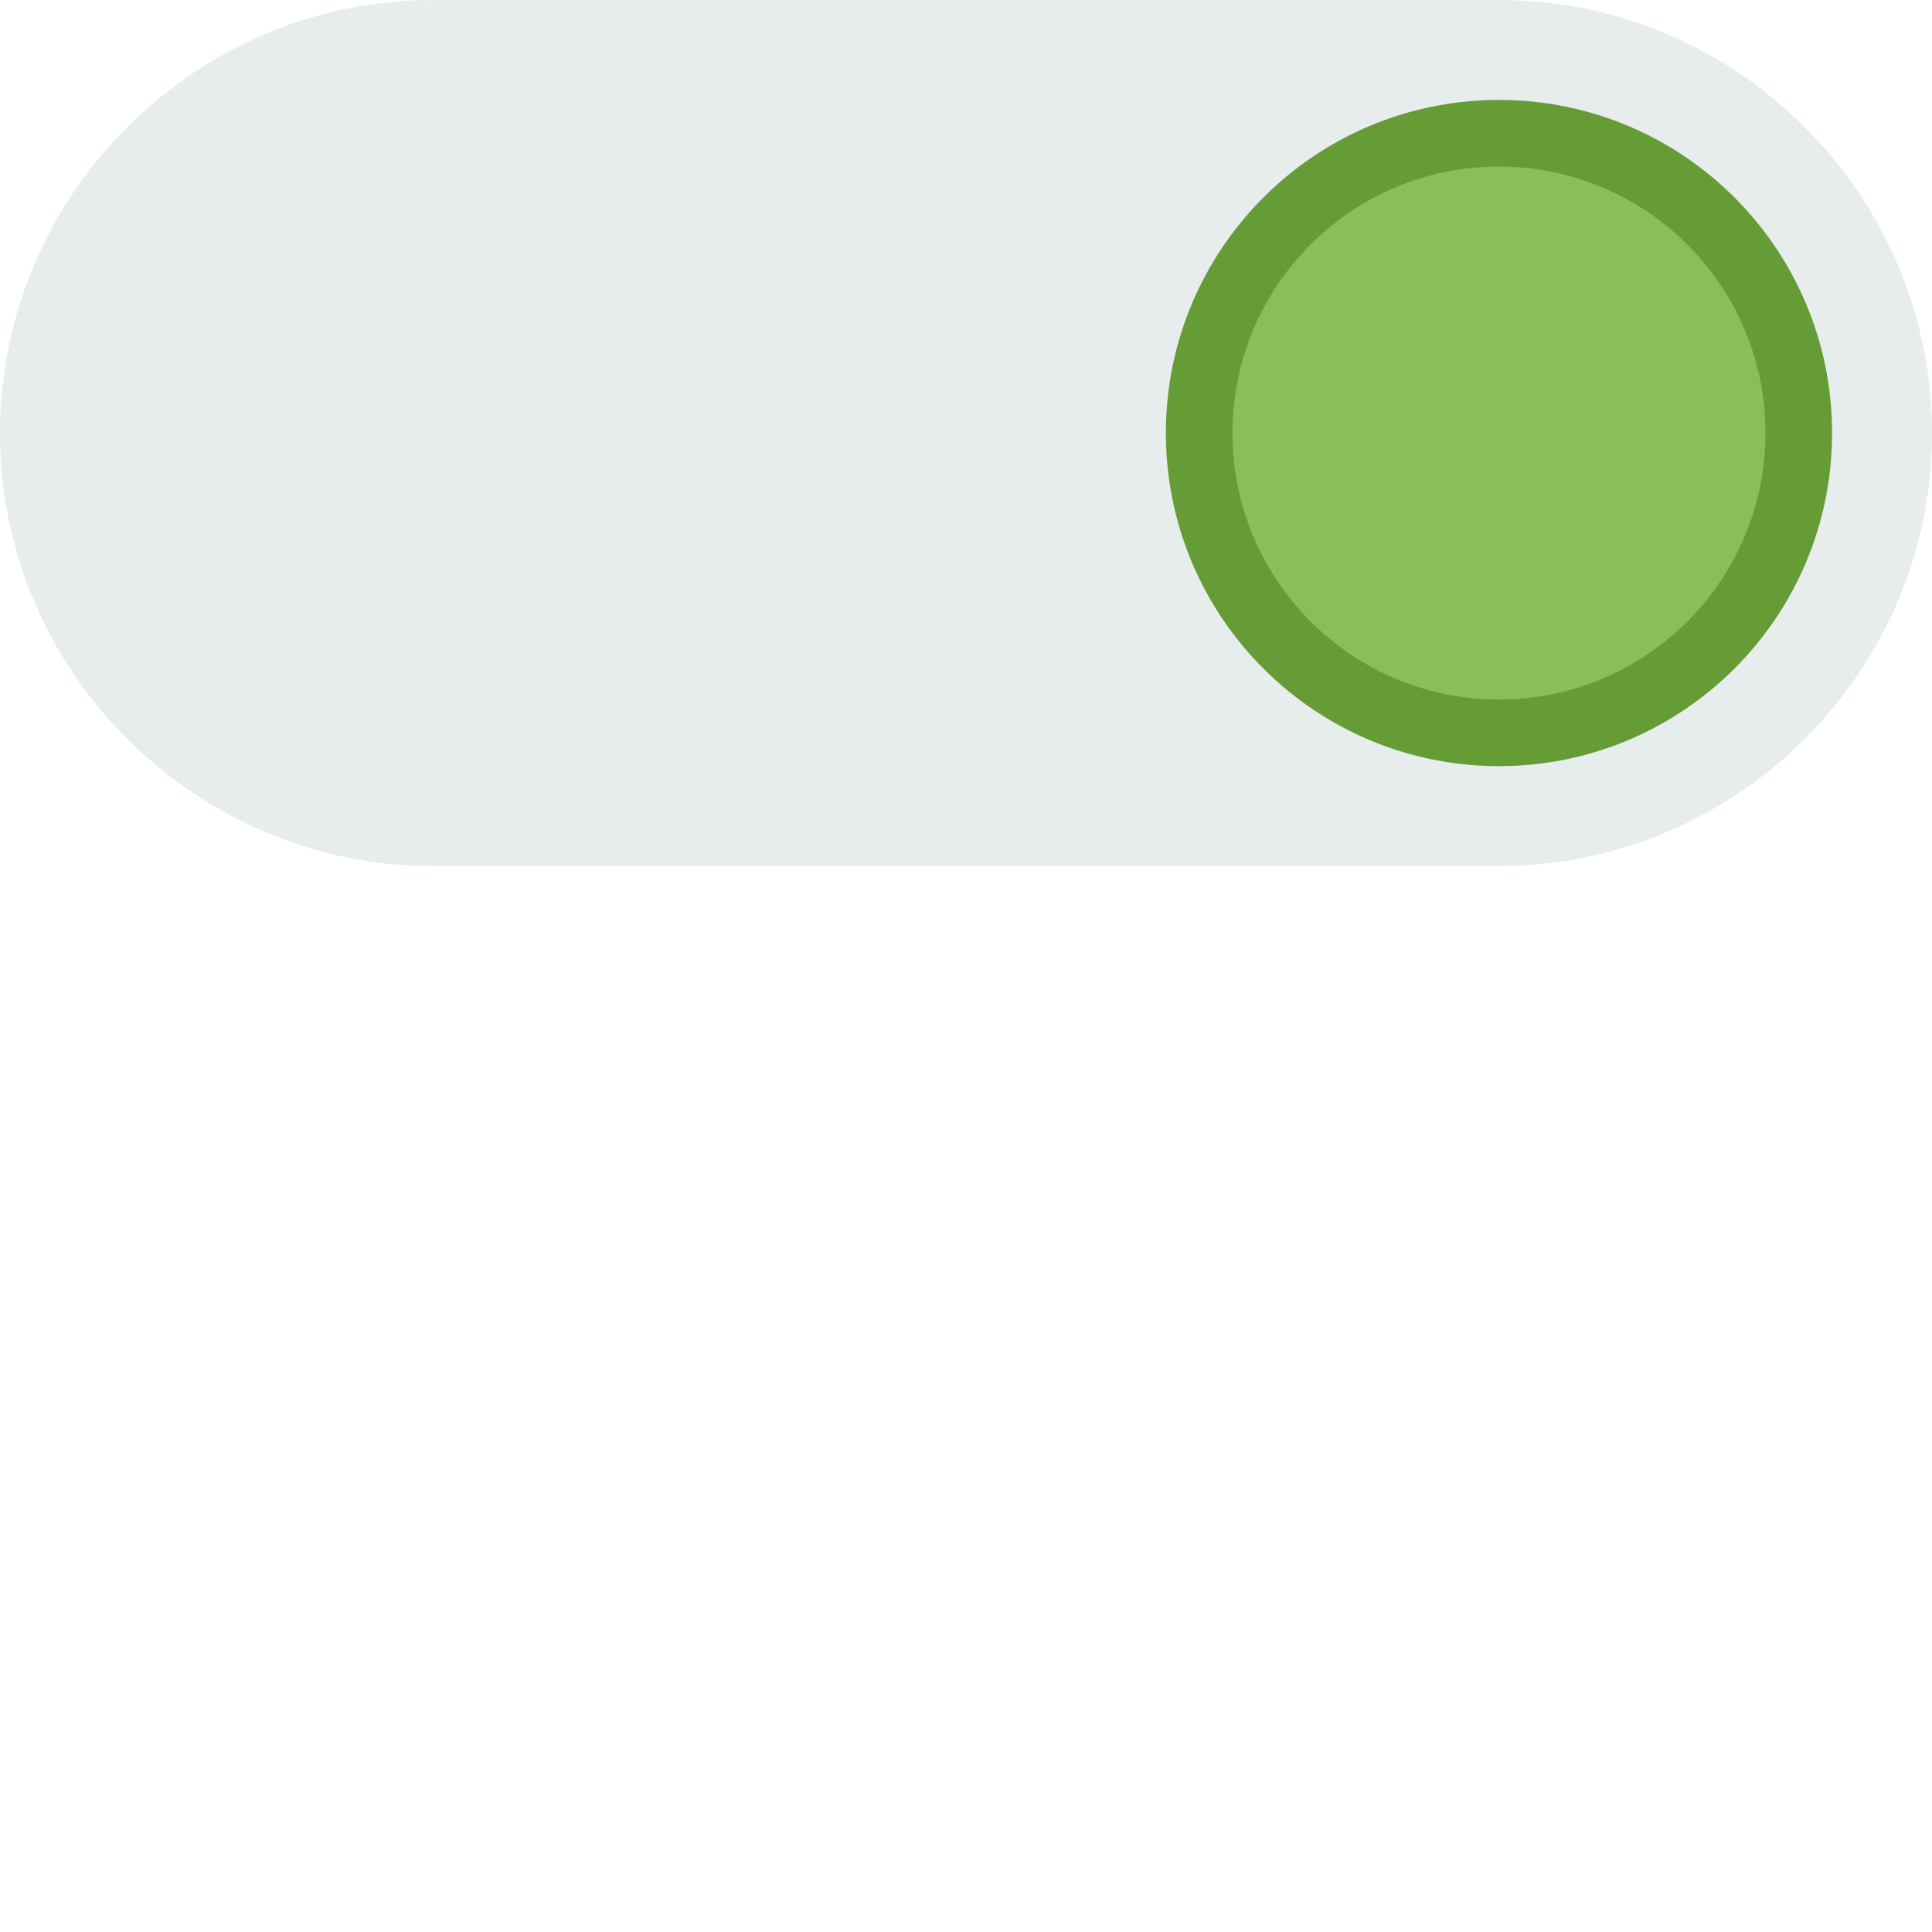
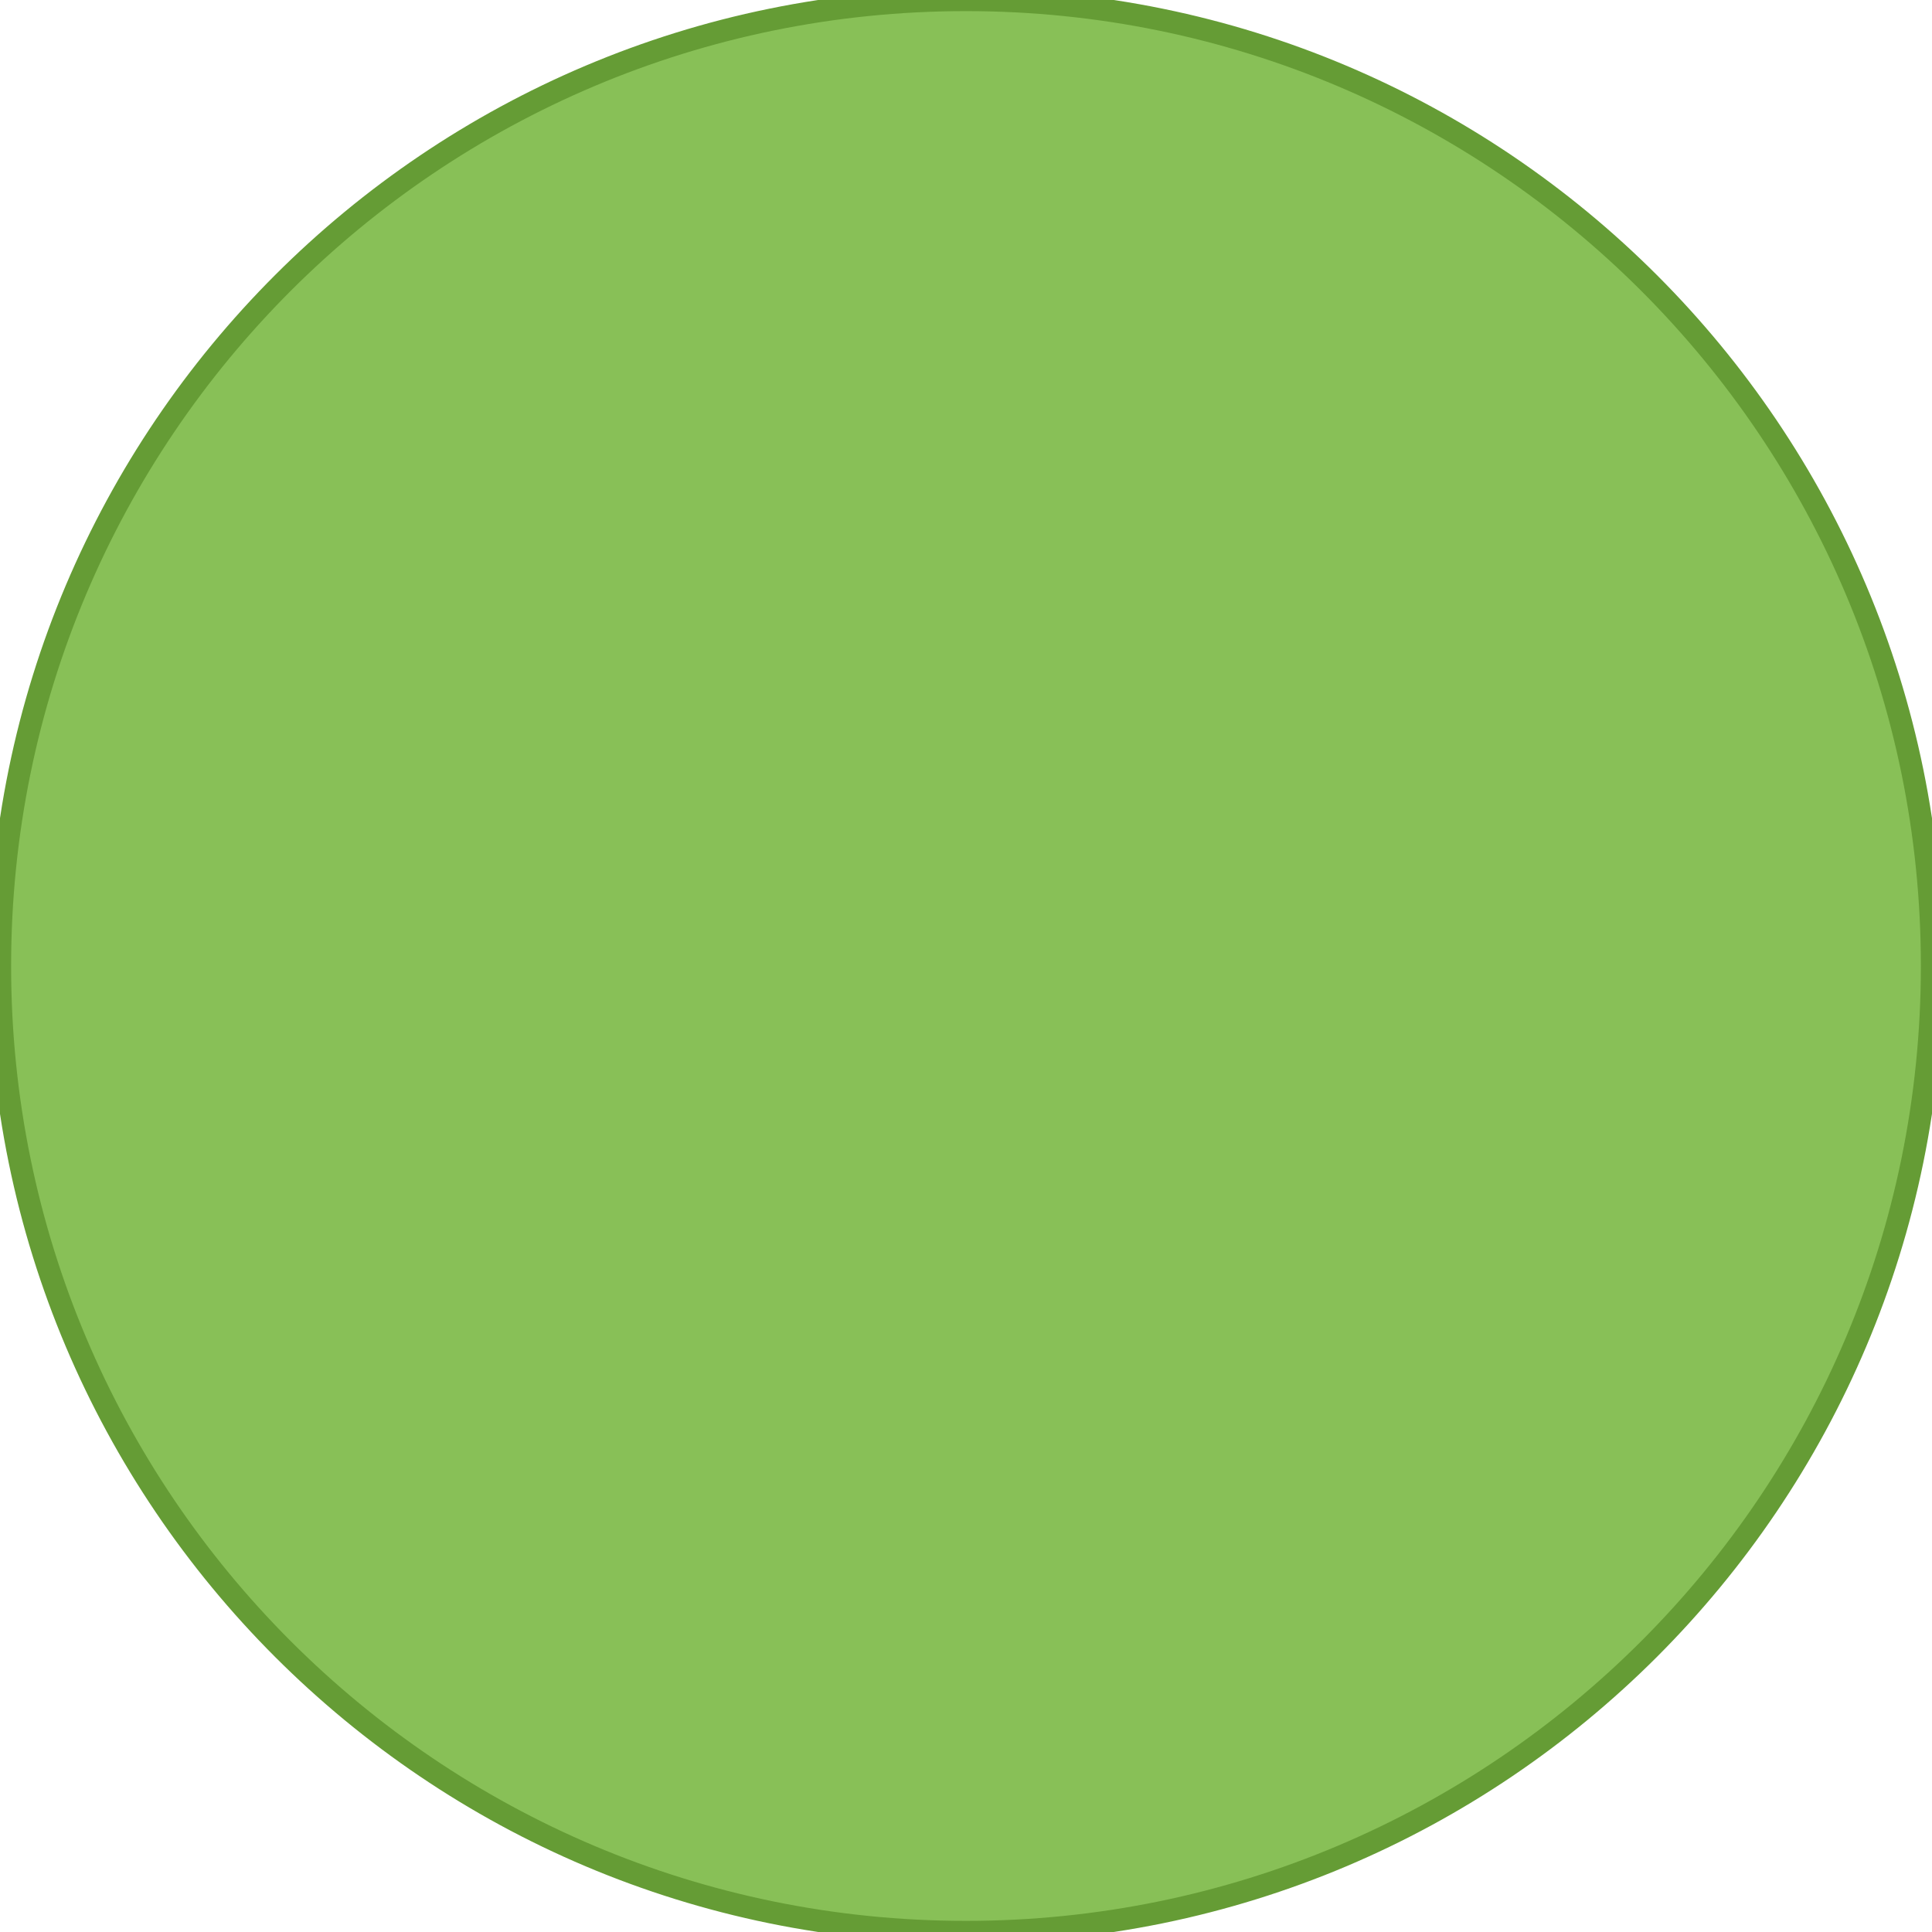
- <svg xmlns="http://www.w3.org/2000/svg" version="1.1" id="Capa_1" x="0px" y="0px" viewBox="0 0 58 58" style="enable-background:new 0 0 58 58;" xml:space="preserve" width="100%" height="100%">
-   <defs id="defs13" />
-   <path style="fill:#E7ECED;" d="M45,26H13C5.85,26,0,20.15,0,13v0C0,5.85,5.85,0,13,0h32c7.15,0,13,5.85,13,13v0  C58,20.15,52.15,26,45,26z" id="path3" />
-   <circle style="fill:#88C057;stroke:#659C35;stroke-width:2;stroke-linecap:round;stroke-miterlimit:10;" cx="45" cy="13" r="9" id="circle7" />
+ <svg xmlns="http://www.w3.org/2000/svg" version="1.1" id="Capa_1" x="0px" y="0px" width="173.793px" height="173.792px" viewBox="0 0 173.793 173.792" enable-background="new 0 0 173.793 173.792" xml:space="preserve">
+   <circle id="circle7" fill="#88C057" stroke="#659C35" stroke-width="2" stroke-linecap="round" stroke-miterlimit="10" cx="86.896" cy="86.896" r="86.896" />
</svg>
